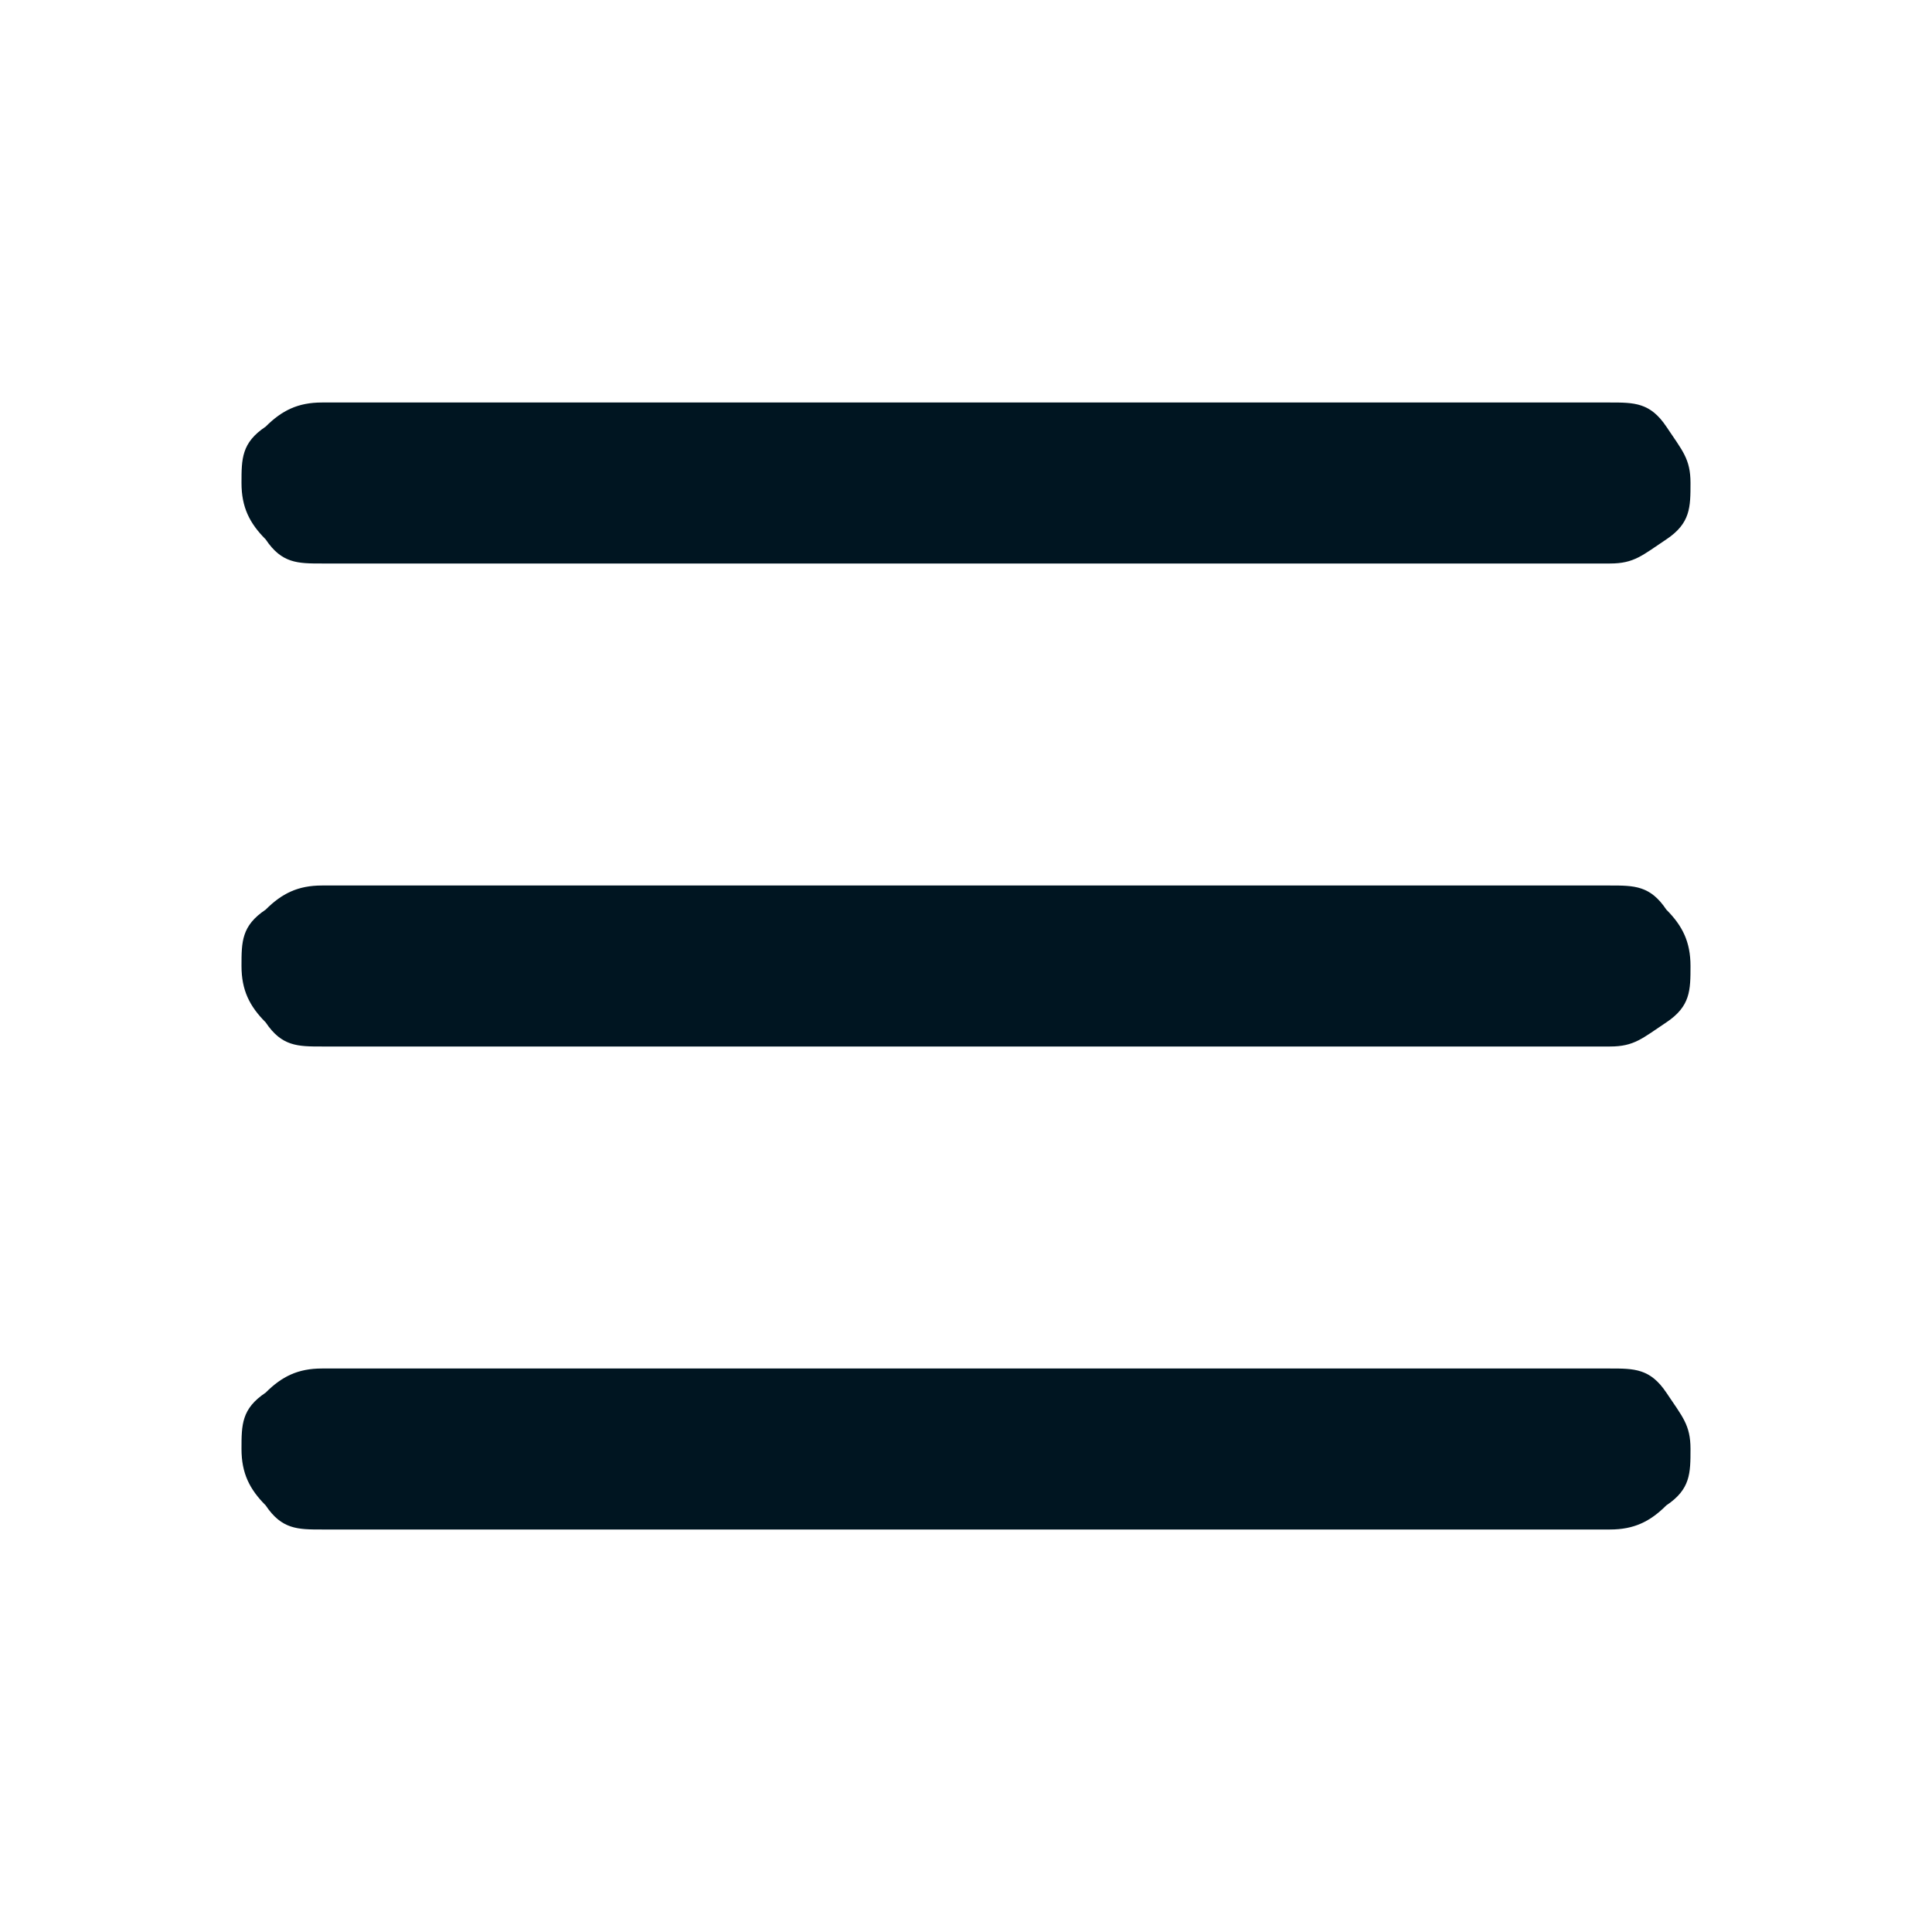
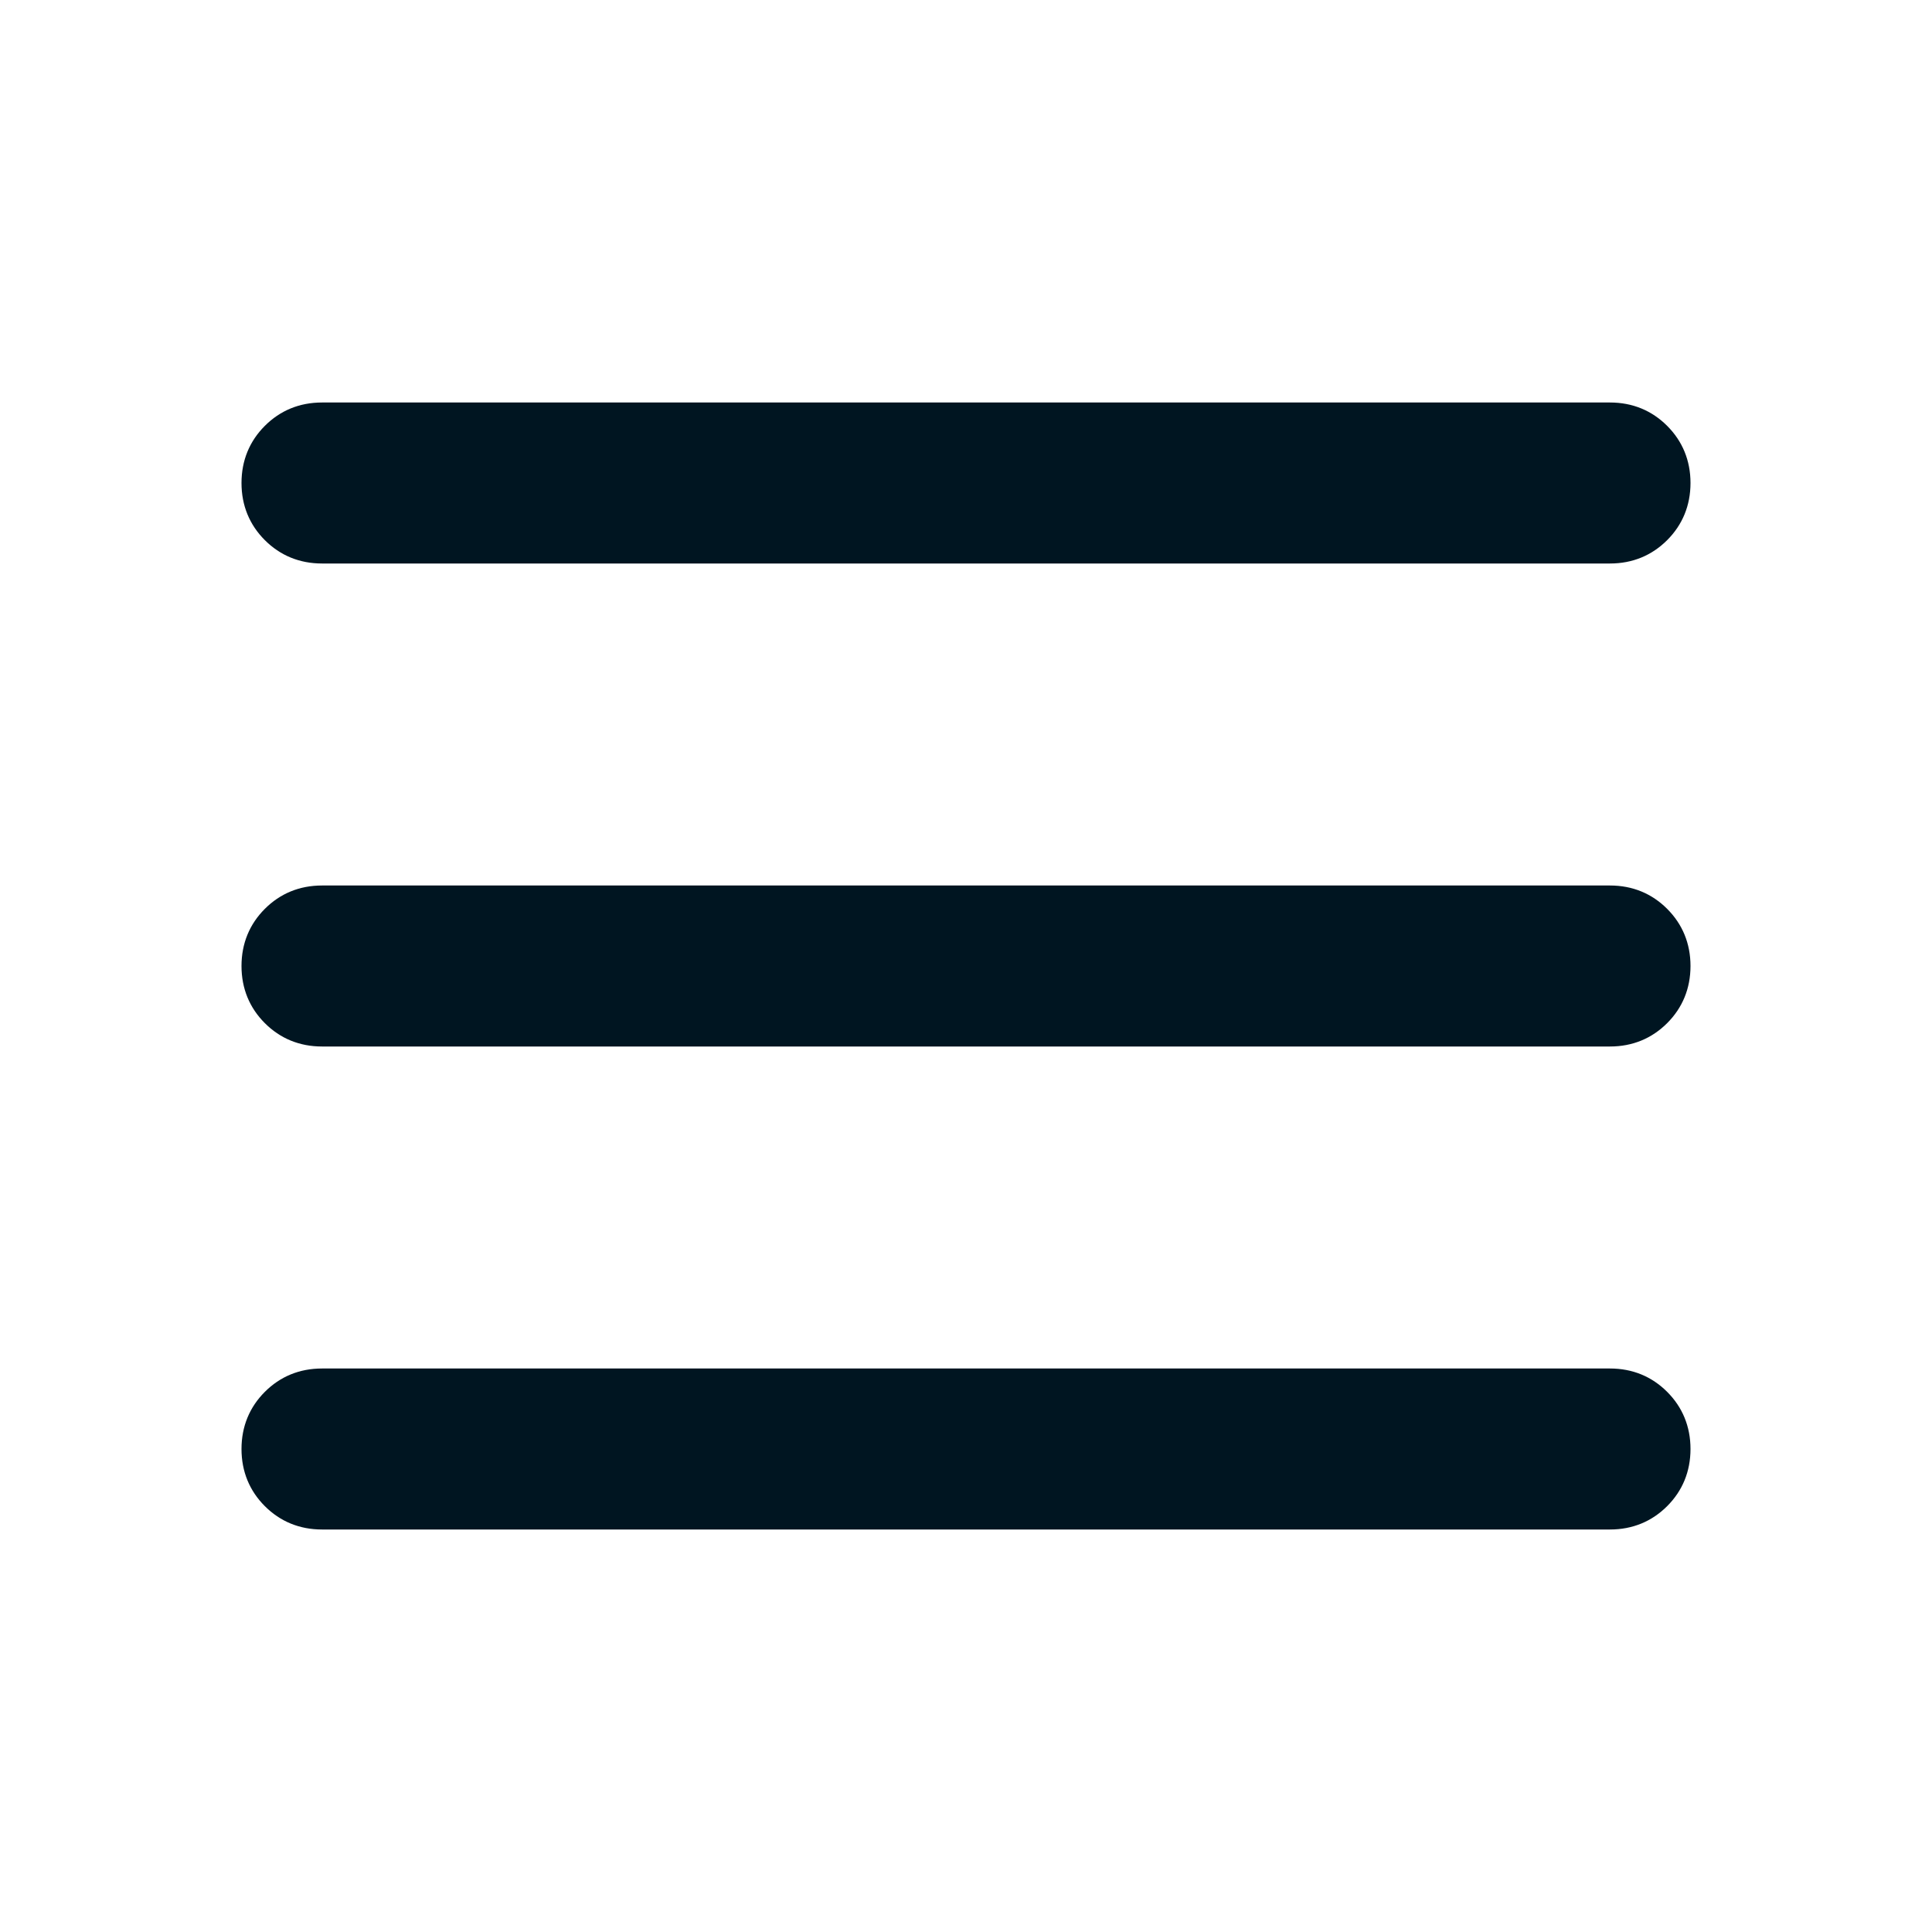
- <svg xmlns="http://www.w3.org/2000/svg" id="Layer_1" version="1.1" viewBox="0 0 24 24">
+ <svg xmlns="http://www.w3.org/2000/svg" id="Layer_1" data-name="Layer 1" viewBox="0 0 24 24">
  <defs>
    <style>
-       .st0 {
+       .cls-1 {
        fill: #001521;
      }
    </style>
  </defs>
-   <path class="st0" d="M4,19c-.3,0-.5,0-.7-.3-.2-.2-.3-.4-.3-.7s0-.5.3-.7c.2-.2.4-.3.7-.3h16c.3,0,.5,0,.7.3s.3.4.3.7,0,.5-.3.7c-.2.2-.4.3-.7.3H4ZM4,13c-.3,0-.5,0-.7-.3-.2-.2-.3-.4-.3-.7s0-.5.3-.7c.2-.2.4-.3.7-.3h16c.3,0,.5,0,.7.3.2.2.3.4.3.7s0,.5-.3.7-.4.3-.7.3H4ZM4,7c-.3,0-.5,0-.7-.3-.2-.2-.3-.4-.3-.7s0-.5.3-.7c.2-.2.4-.3.7-.3h16c.3,0,.5,0,.7.3s.3.4.3.7,0,.5-.3.7-.4.3-.7.3H4Z" />
+   <path class="cls-1" d="M4,19c-.28,0-.52-.1-.71-.29-.19-.19-.29-.43-.29-.71s.1-.52.29-.71c.19-.19.43-.29.71-.29h16c.28,0,.52.1.71.29s.29.43.29.71-.1.52-.29.71c-.19.19-.43.29-.71.29H4ZM4,13c-.28,0-.52-.1-.71-.29-.19-.19-.29-.43-.29-.71s.1-.52.29-.71c.19-.19.43-.29.71-.29h16c.28,0,.52.1.71.29.19.19.29.43.29.71s-.1.52-.29.71-.43.29-.71.29H4ZM4,7c-.28,0-.52-.1-.71-.29-.19-.19-.29-.43-.29-.71s.1-.52.29-.71c.19-.19.43-.29.71-.29h16c.28,0,.52.1.71.29s.29.43.29.71-.1.52-.29.71-.43.29-.71.29H4Z" />
</svg>
